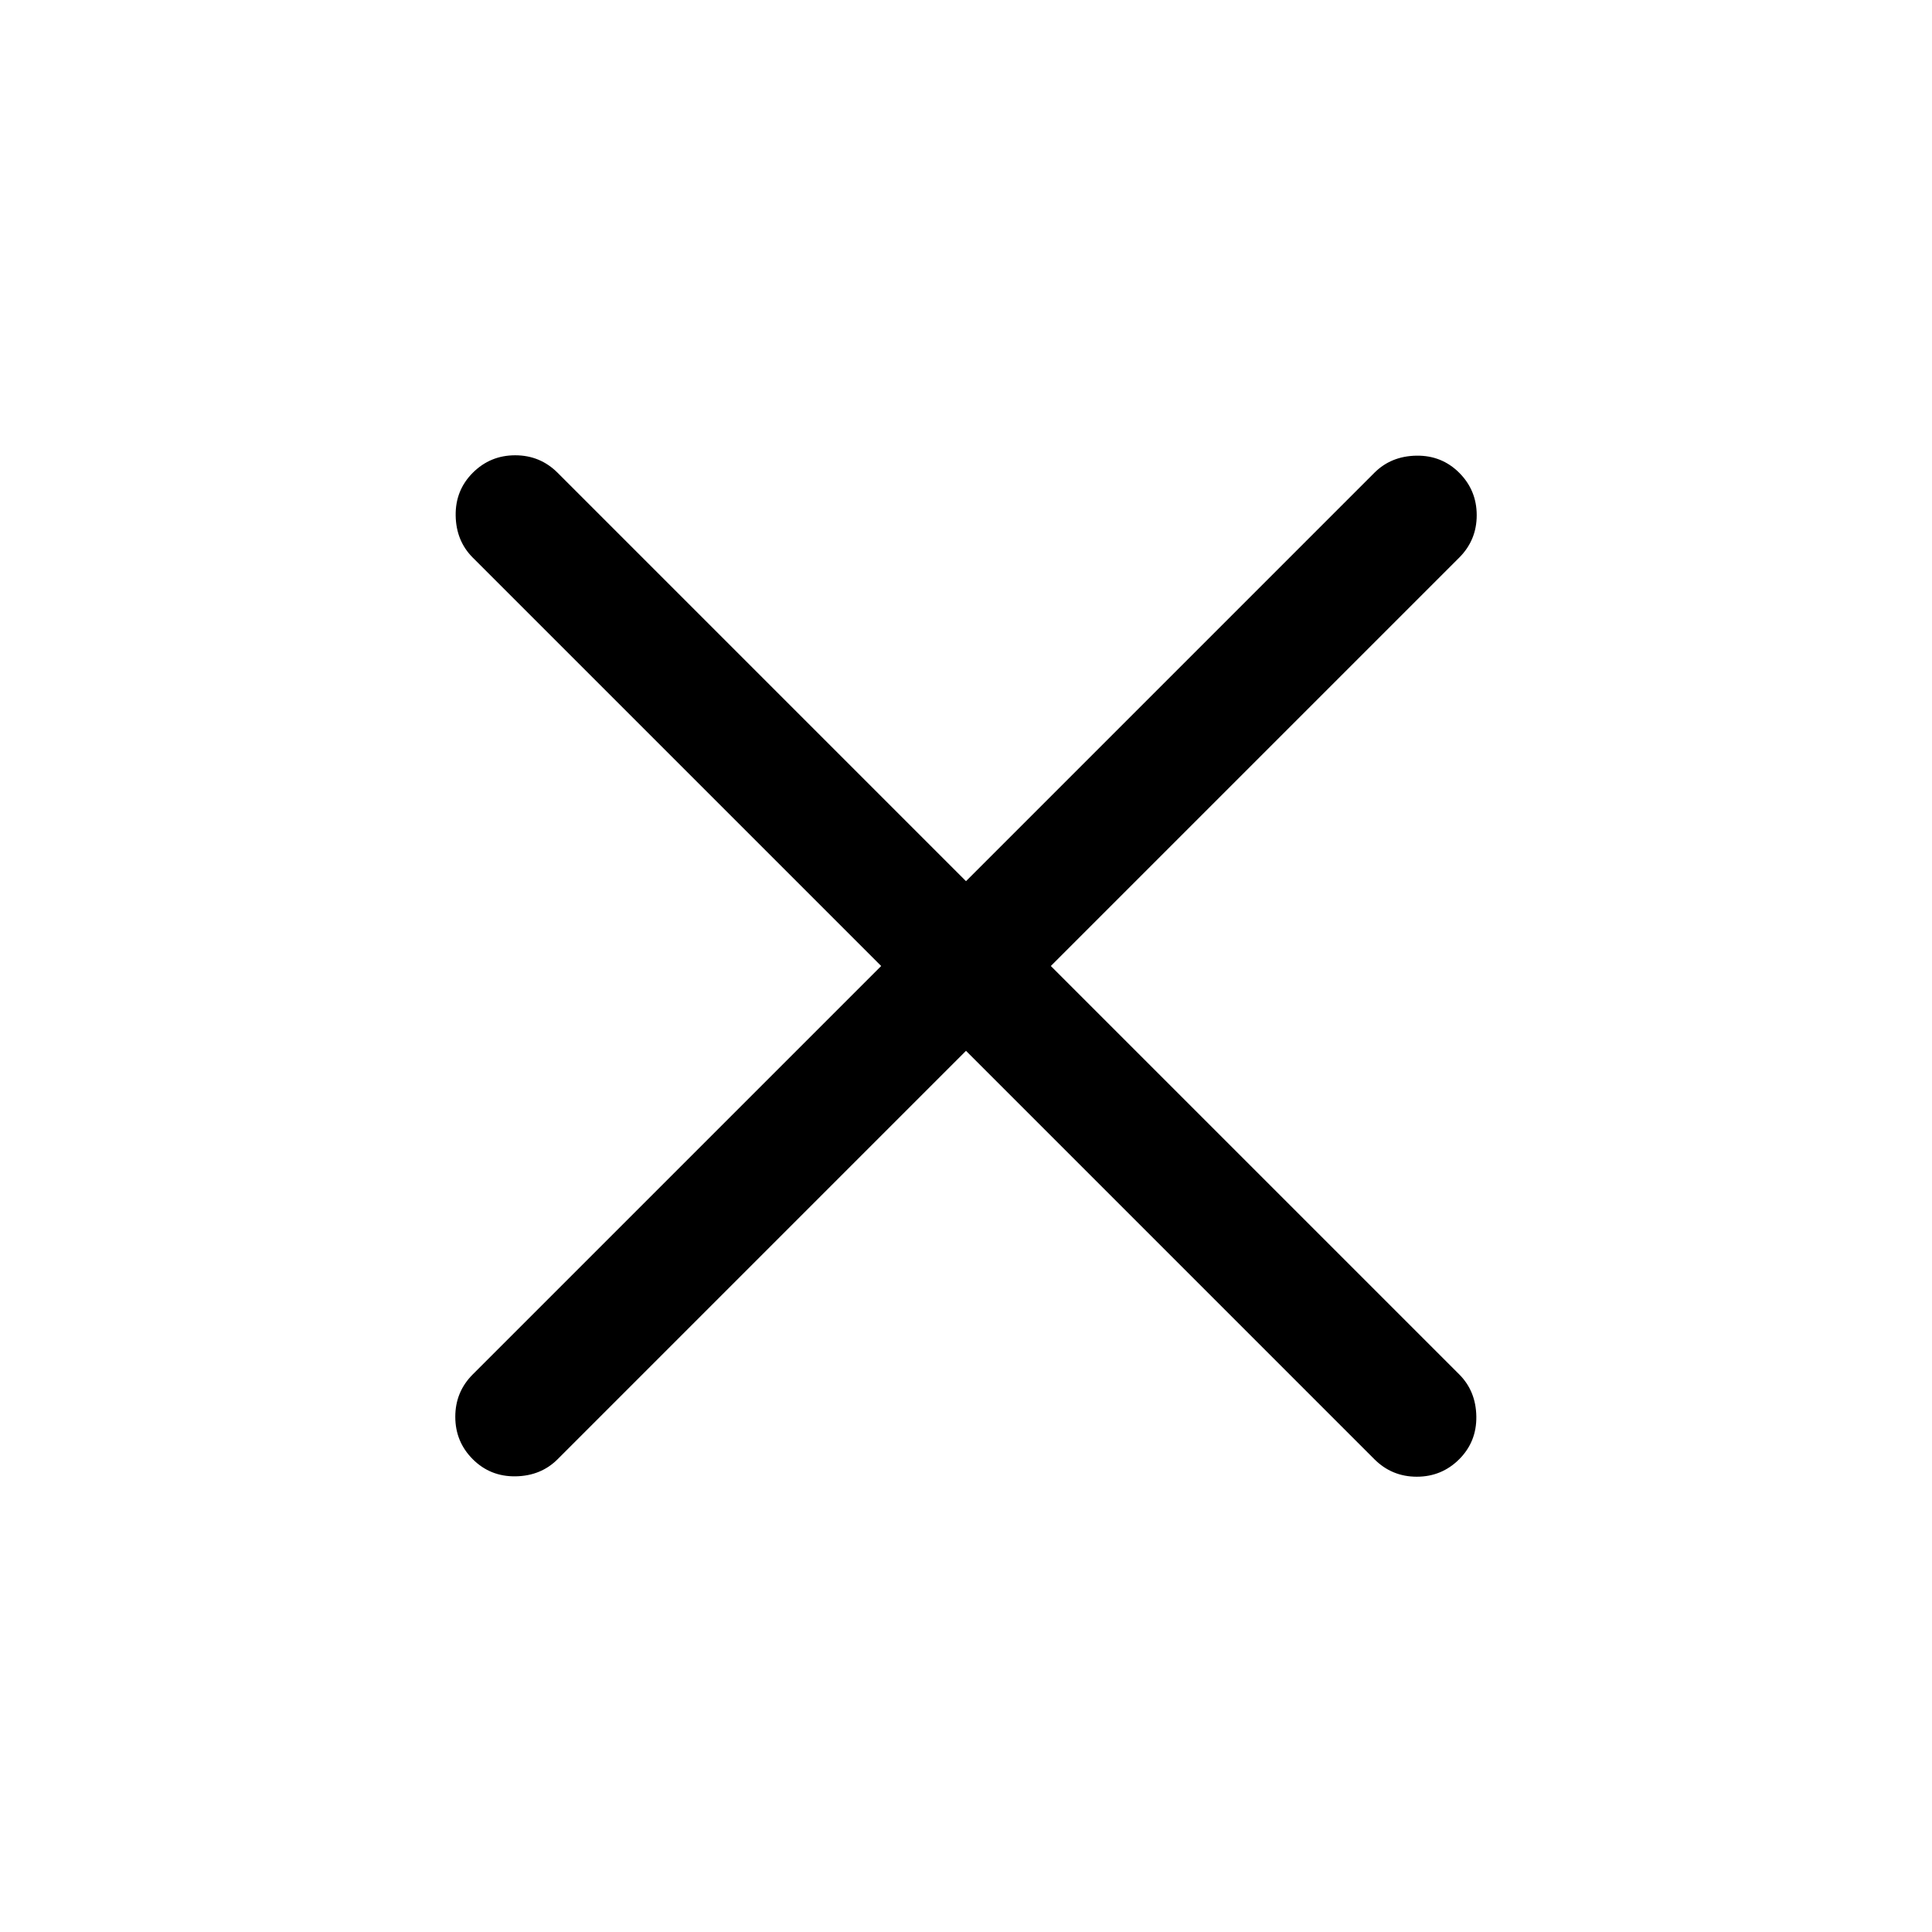
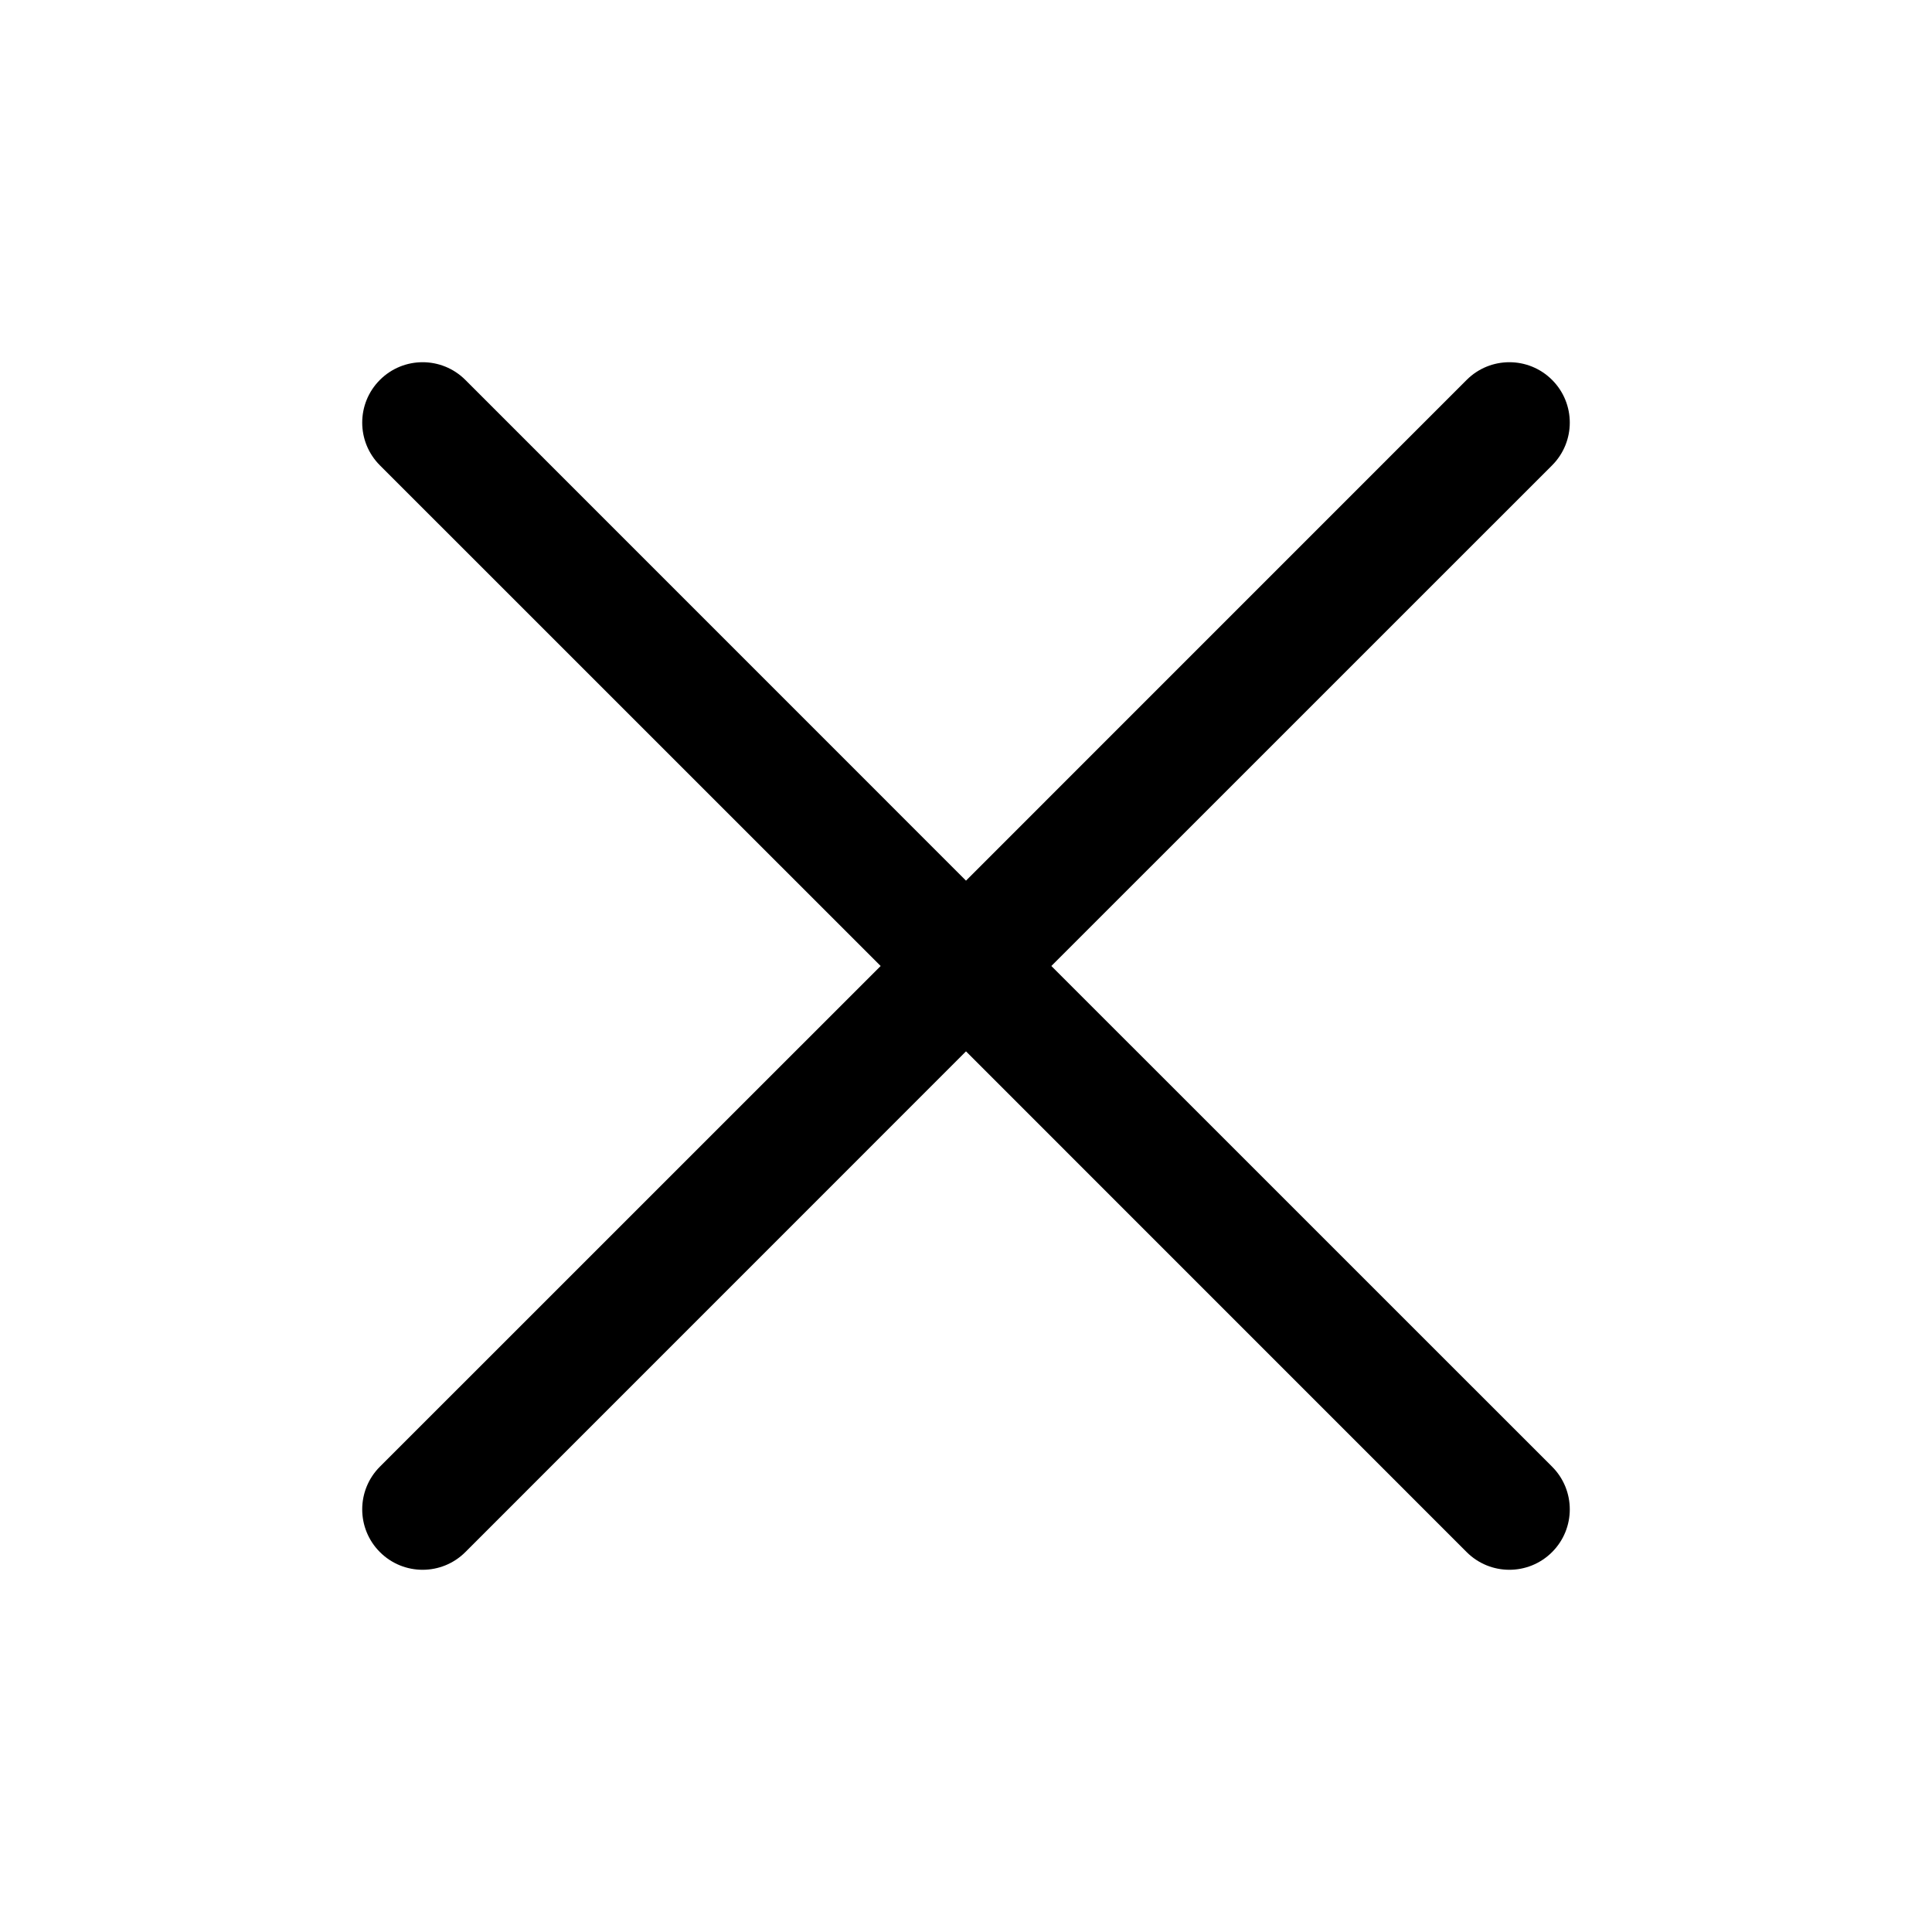
- <svg xmlns="http://www.w3.org/2000/svg" width="24" height="24" viewBox="0 -960 960 960">
-   <path d="M480-437.85 277.08-234.92q-8.31 8.3-20.89 8.5-12.57.19-21.27-8.5-8.69-8.7-8.69-21.08 0-12.38 8.69-21.08L437.85-480 234.92-682.92q-8.3-8.31-8.5-20.89-.19-12.57 8.5-21.27 8.7-8.69 21.08-8.69 12.38 0 21.08 8.69L480-522.15l202.92-202.93q8.31-8.3 20.89-8.5 12.57-.19 21.27 8.5 8.69 8.7 8.69 21.08 0 12.38-8.69 21.08L522.15-480l202.93 202.92q8.3 8.31 8.5 20.89.19 12.57-8.5 21.27-8.7 8.69-21.08 8.69-12.38 0-21.08-8.69L480-437.85Z" />
+ <svg xmlns="http://www.w3.org/2000/svg" width="24" height="24" viewBox="0 0 256 256">
+   <path d="M205.66,194.34a8,8,0,0,1-11.32,11.32L128,139.31,61.66,205.66a8,8,0,0,1-11.32-11.32L116.69,128,50.34,61.66A8,8,0,0,1,61.66,50.34L128,116.69l66.34-66.35a8,8,0,0,1,11.32,11.32L139.31,128Z" />
</svg>
